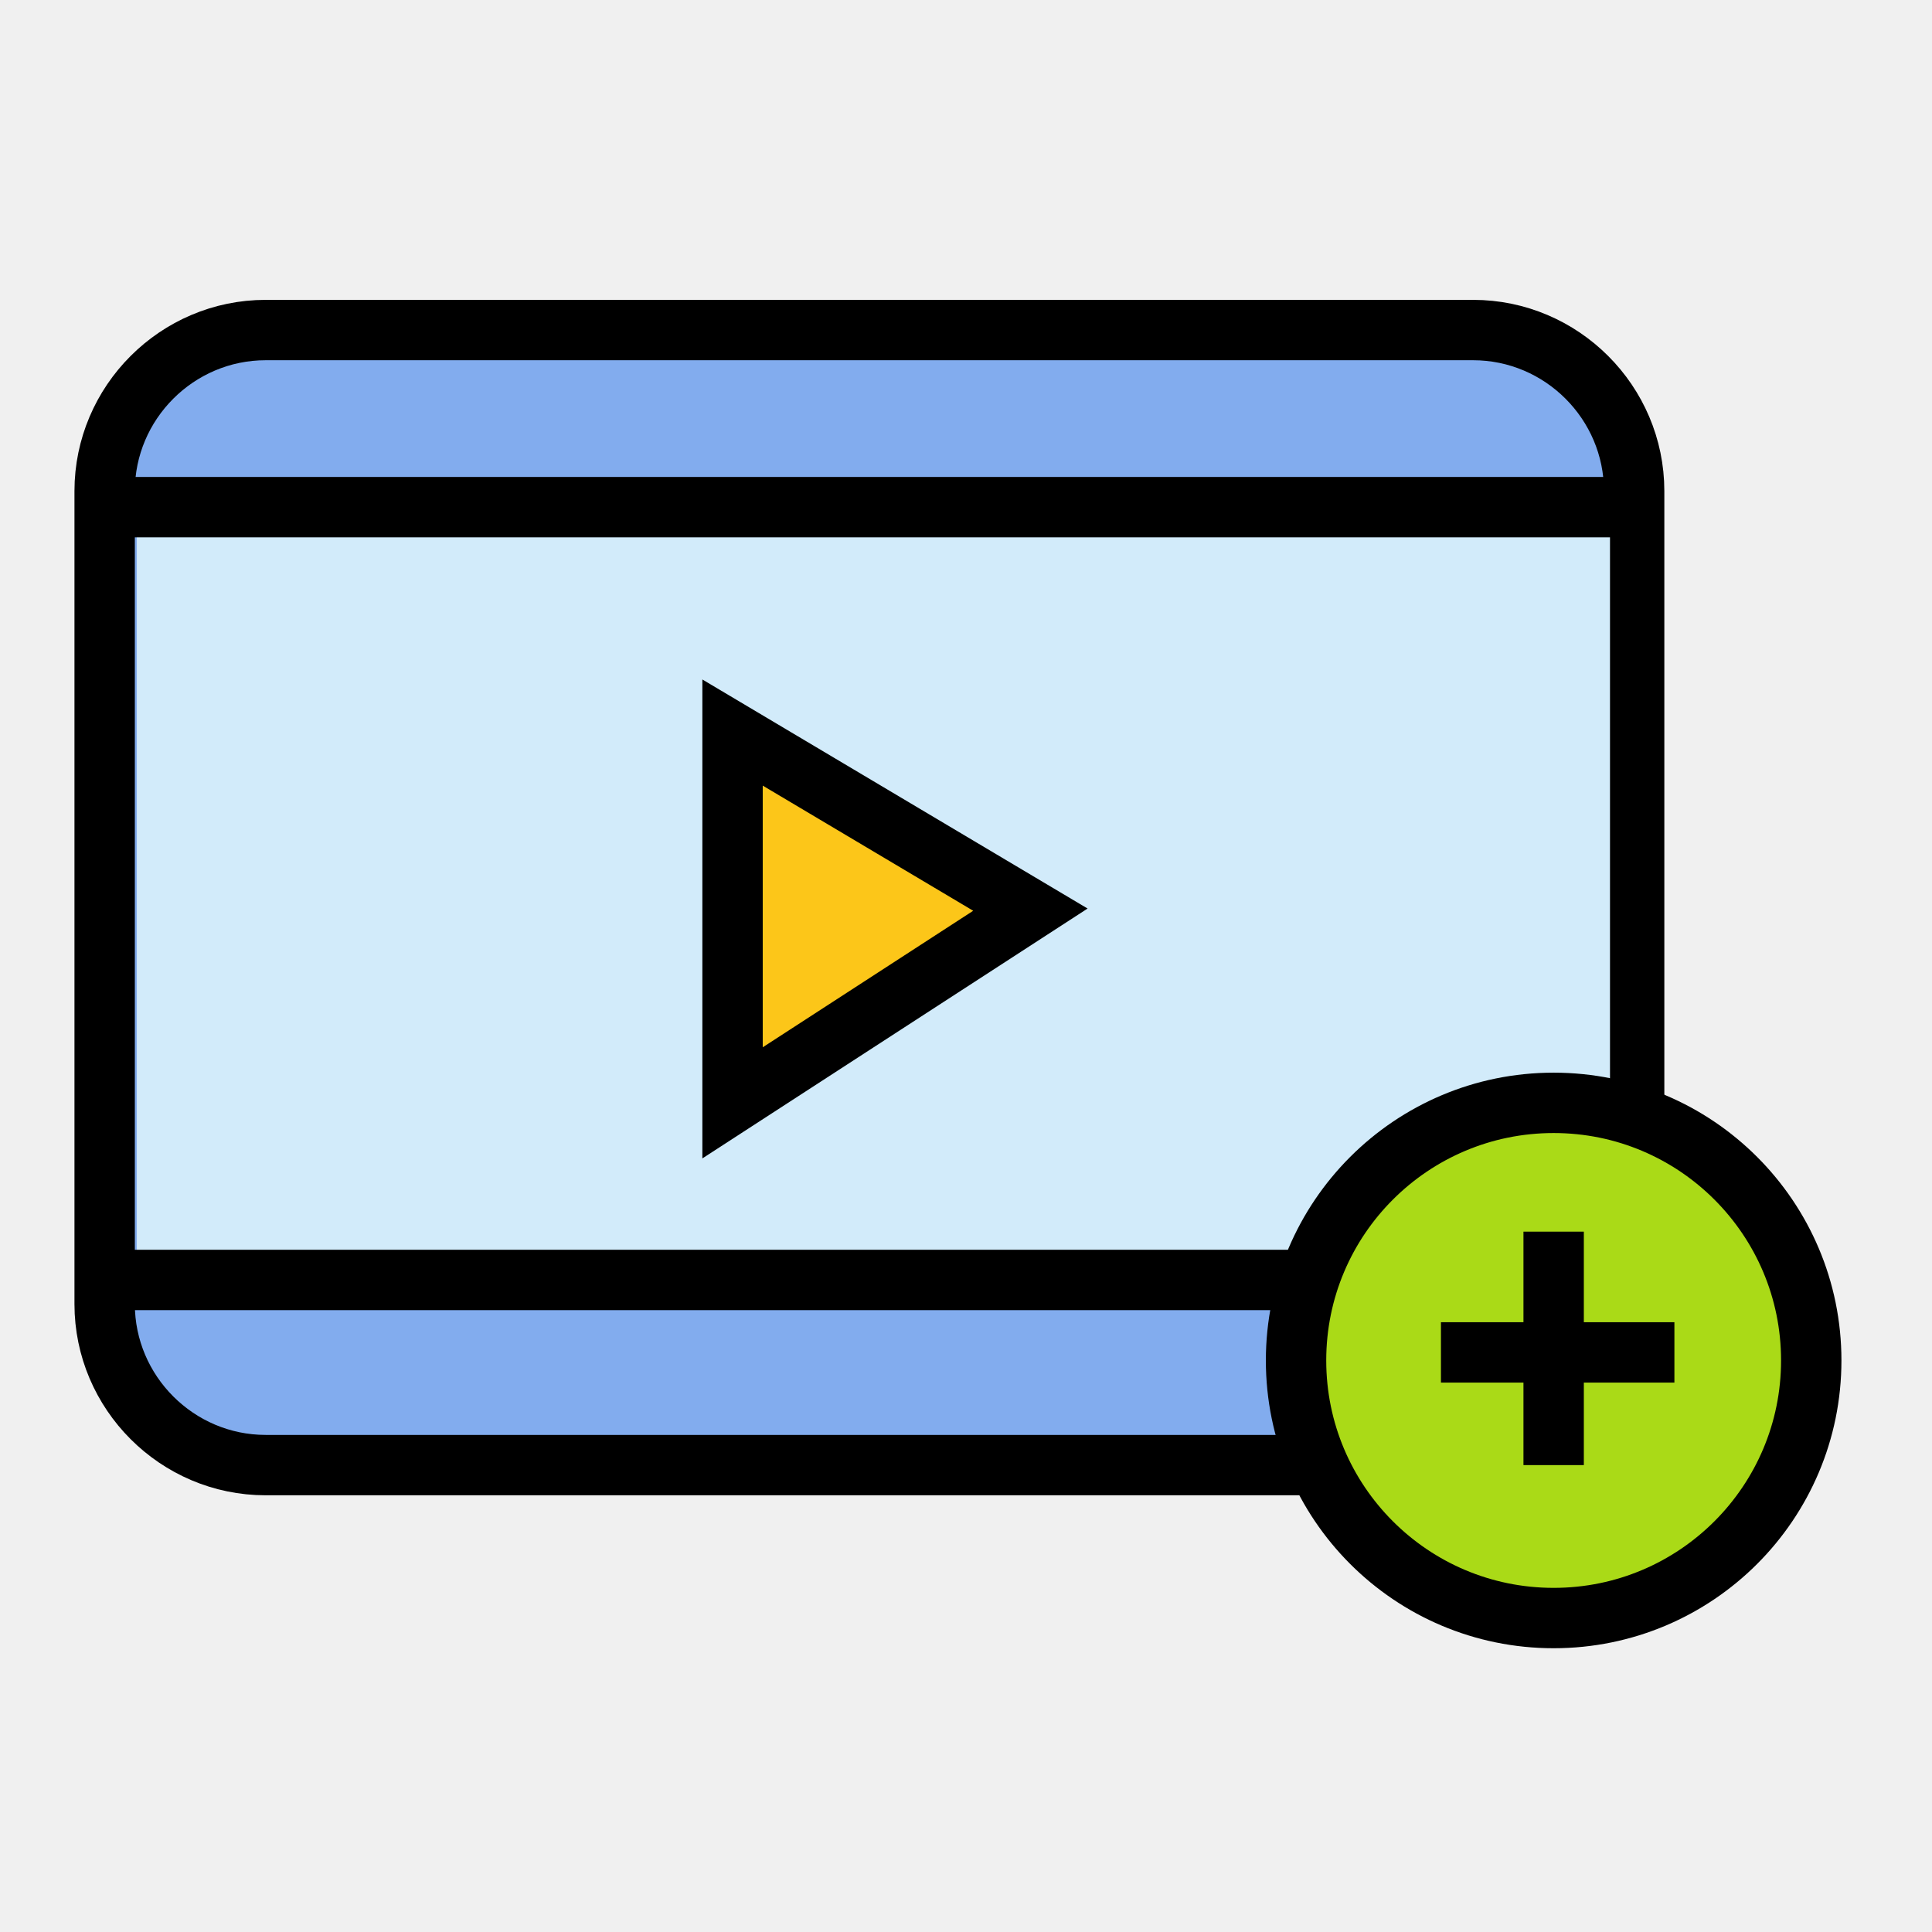
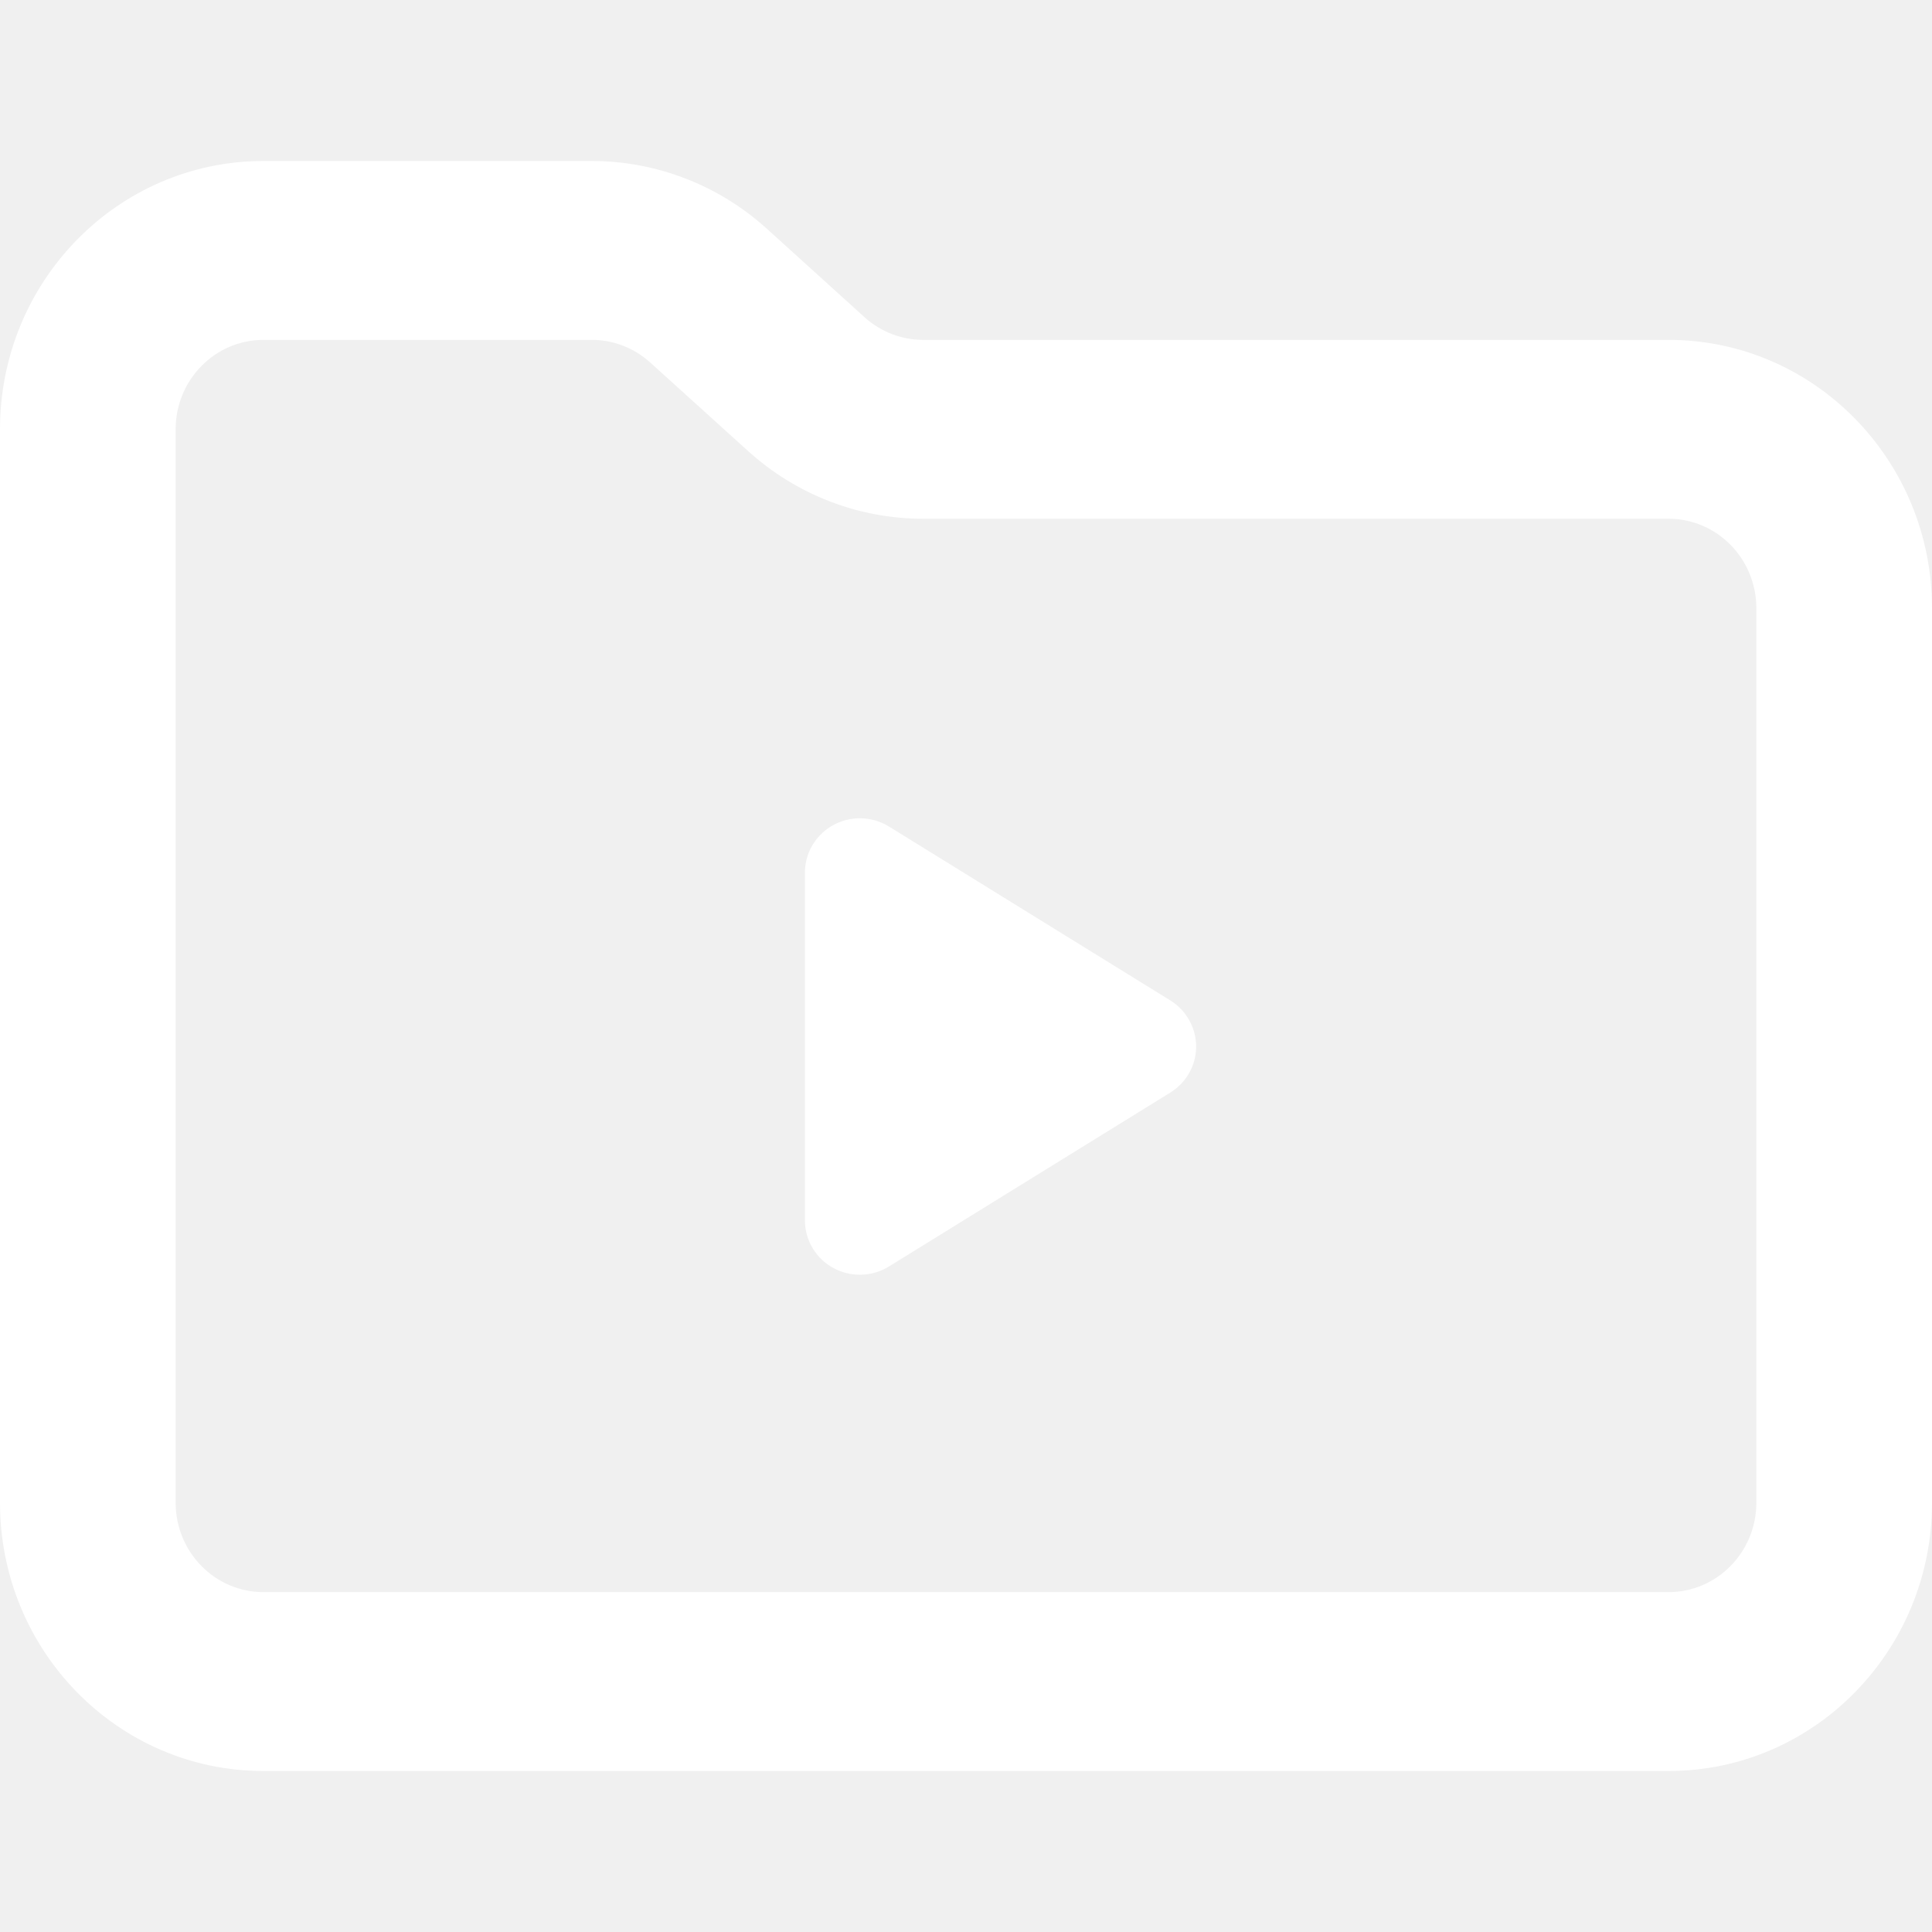
- <svg xmlns="http://www.w3.org/2000/svg" width="24" height="24" viewBox="0 0 24 24" preserveAspectRatio="xMinYMid meet" overflow="visible">
-   <style>.st0{fill:#82acee}.st1{fill:none;stroke:#000;stroke-width:.75;stroke-miterlimit:10}.st2{fill:#d2ebfa}.st3,.st4{fill:#fcc619;stroke:#000;stroke-width:.75;stroke-miterlimit:10}.st4{fill:#aada17}</style>
-   <g>
-     <path class="st0" d="M20.3 16.2c0 1.1-.9 2-2 2h-15c-1.1 0-2-.9-2-2V6.1c0-1.1.9-2 2-2h15c1.1 0 2 .9 2 2v10.1z" />
-     <path class="st1" d="M20.3 16.2c0 1.1-.9 2-2 2h-15c-1.1 0-2-.9-2-2V6.1c0-1.1.9-2 2-2h15c1.1 0 2 .9 2 2v10.1z" />
-   </g>
-   <path class="st2" d="M1.7 6.5H20V16H1.7V6.5z" />
-   <path class="st1" d="M1.4 6.3h18.8M1.4 15.9h18.8" />
-   <path class="st3" d="M12.8 11.3l-3.7 2.4V9.1l3.7 2.2z" />
-   <g>
-     <circle class="st4" cx="19.3" cy="16.9" r="3.2" />
-     <path class="st1" d="M19.3 15.3v2.9m-1.4-1.4h2.9" />
-   </g>
+ <svg xmlns="http://www.w3.org/2000/svg" width="24" height="24" viewBox="0 0 24 24" fill="none">
+   <path fill-rule="evenodd" clip-rule="evenodd" d="M2.182 5.333C2.182 4.72 2.67 4.222 3.273 4.222H7.352C7.619 4.222 7.877 4.322 8.077 4.503L9.292 5.602C9.891 6.145 10.664 6.444 11.466 6.444H20.727C21.33 6.444 21.818 6.942 21.818 7.556V18.667C21.818 19.28 21.33 19.778 20.727 19.778H3.273C2.67 19.778 2.182 19.28 2.182 18.667V5.333ZM3.273 2C1.465 2 0 3.492 0 5.333V18.667C0 20.508 1.465 22 3.273 22H20.727C22.535 22 24 20.508 24 18.667V7.556C24 5.715 22.535 4.222 20.727 4.222H11.466C11.199 4.222 10.941 4.122 10.741 3.942L9.527 2.842C8.928 2.3 8.154 2 7.352 2H3.273ZM14.537 13.573L11.044 15.732C10.724 15.93 10.302 15.834 10.102 15.517C10.035 15.41 9.999 15.286 9.999 15.159V10.841C9.999 10.467 10.305 10.165 10.682 10.165C10.81 10.165 10.935 10.201 11.044 10.268L14.537 12.427C14.857 12.625 14.955 13.042 14.755 13.358C14.7 13.445 14.625 13.519 14.537 13.573Z" fill="white" />
</svg>
